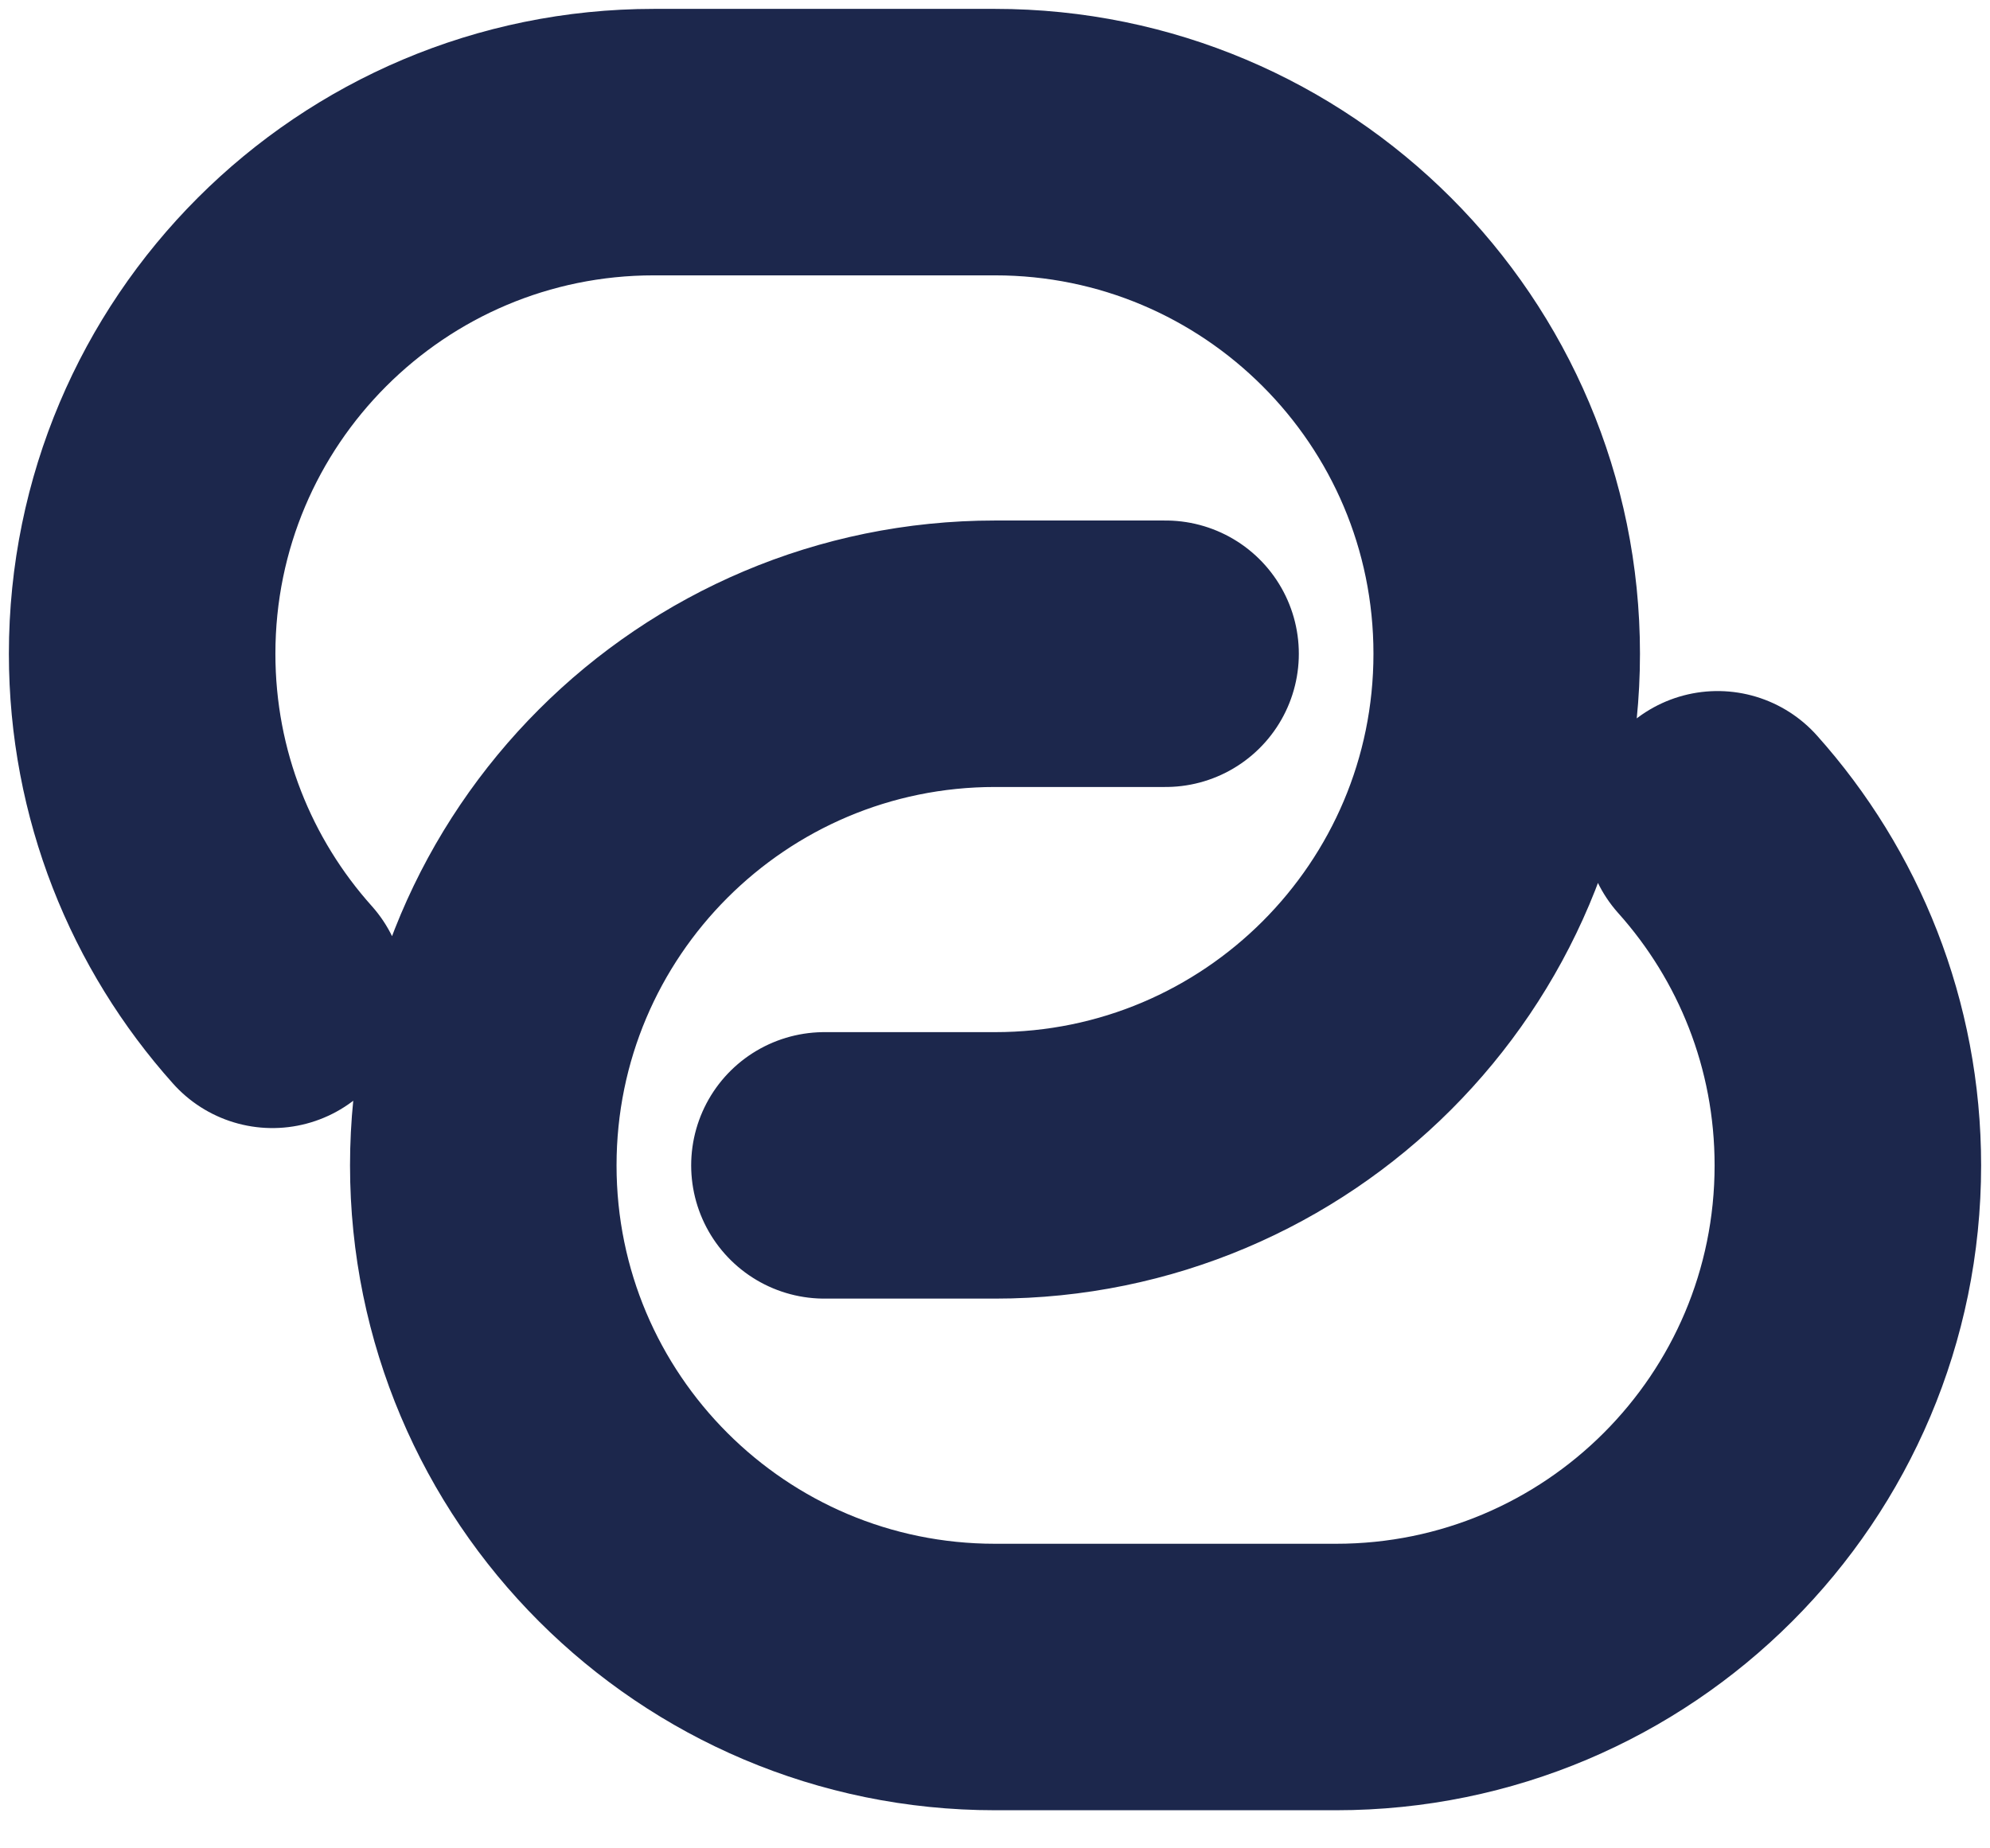
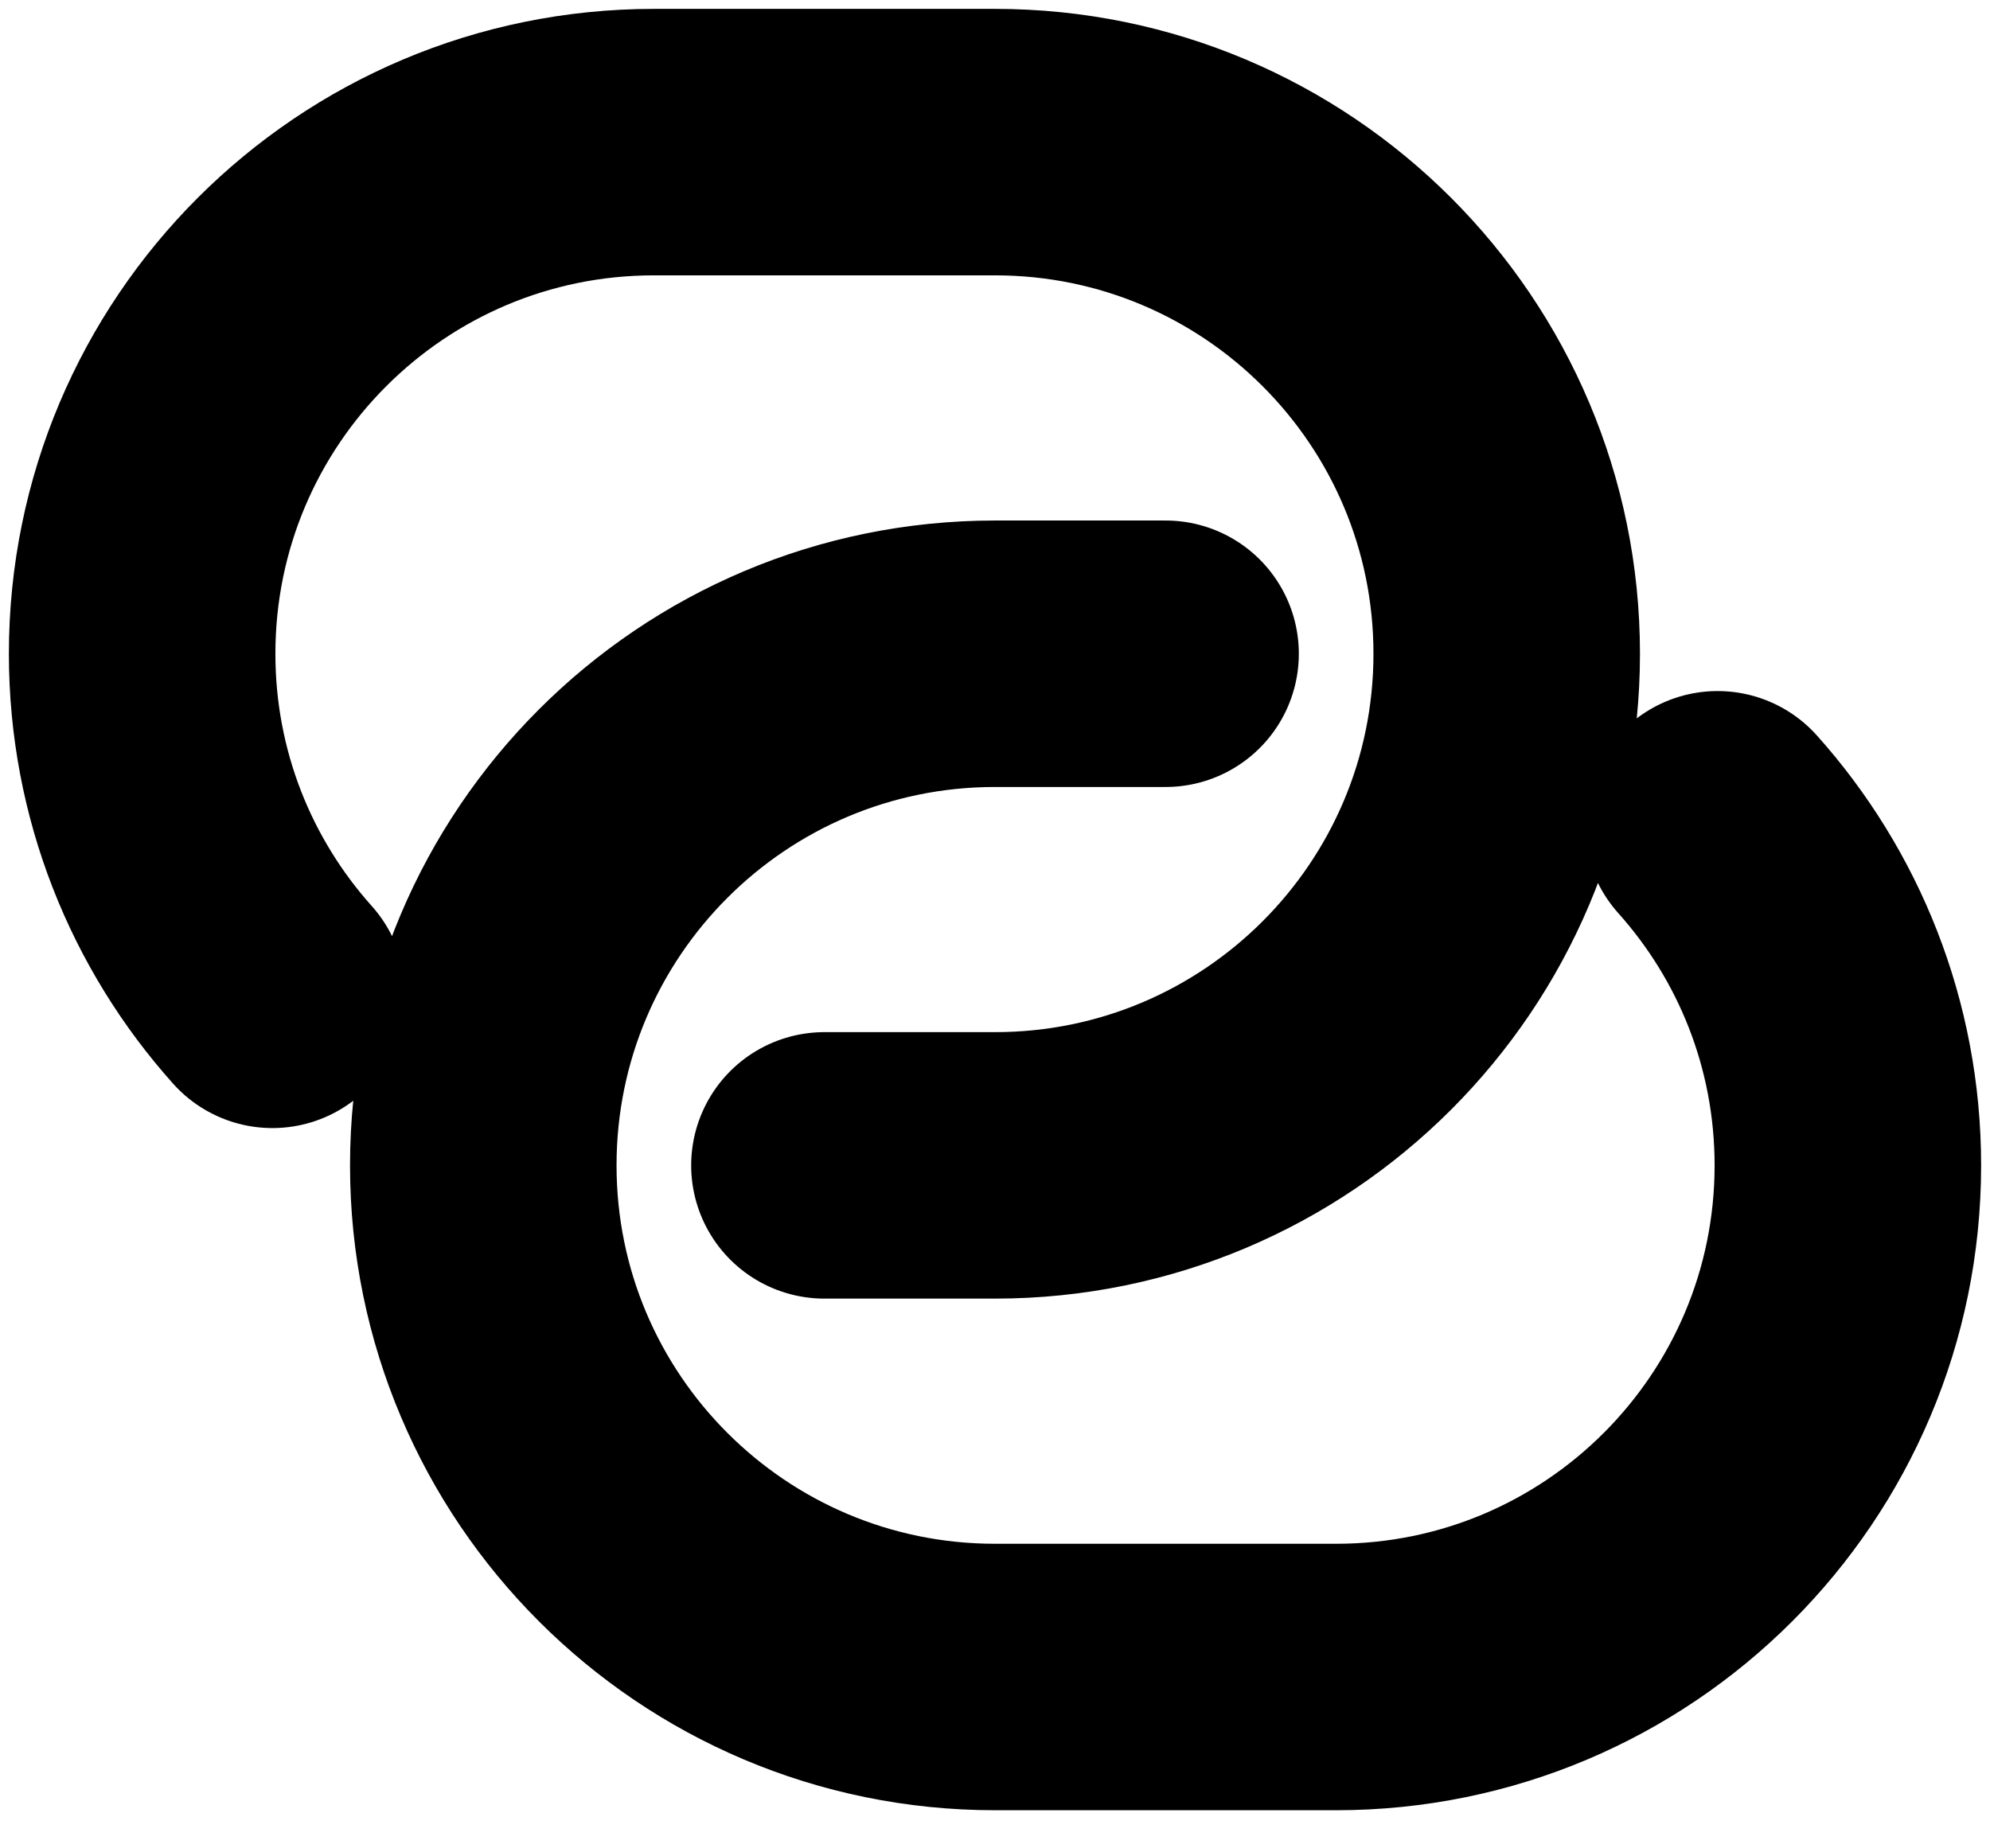
<svg xmlns="http://www.w3.org/2000/svg" width="current" height="26" viewBox="0 0 28 26" fill="none">
-   <path d="M11.6 16.4H14C17.976 16.4 21.2 13.176 21.2 9.2C21.2 5.224 17.976 2 14 2H9.2C5.224 2 2 5.224 2 9.2C2 11.044 2.693 12.726 3.833 14M16.4 9.2H14C10.024 9.2 6.8 12.424 6.8 16.4C6.8 20.376 10.024 23.6 14 23.6H18.8C22.776 23.6 26 20.376 26 16.4C26 14.556 25.307 12.874 24.167 11.6" stroke="#1C274C" stroke-width="3.75" stroke-linecap="round" />
+   <path d="M11.6 16.4H14C17.976 16.4 21.2 13.176 21.2 9.2C21.2 5.224 17.976 2 14 2H9.2C5.224 2 2 5.224 2 9.2C2 11.044 2.693 12.726 3.833 14M16.4 9.2H14C10.024 9.2 6.8 12.424 6.8 16.4C6.8 20.376 10.024 23.6 14 23.6H18.8C22.776 23.6 26 20.376 26 16.4C26 14.556 25.307 12.874 24.167 11.6" stroke="currentColor" stroke-width="3.75" stroke-linecap="round" />
</svg>
